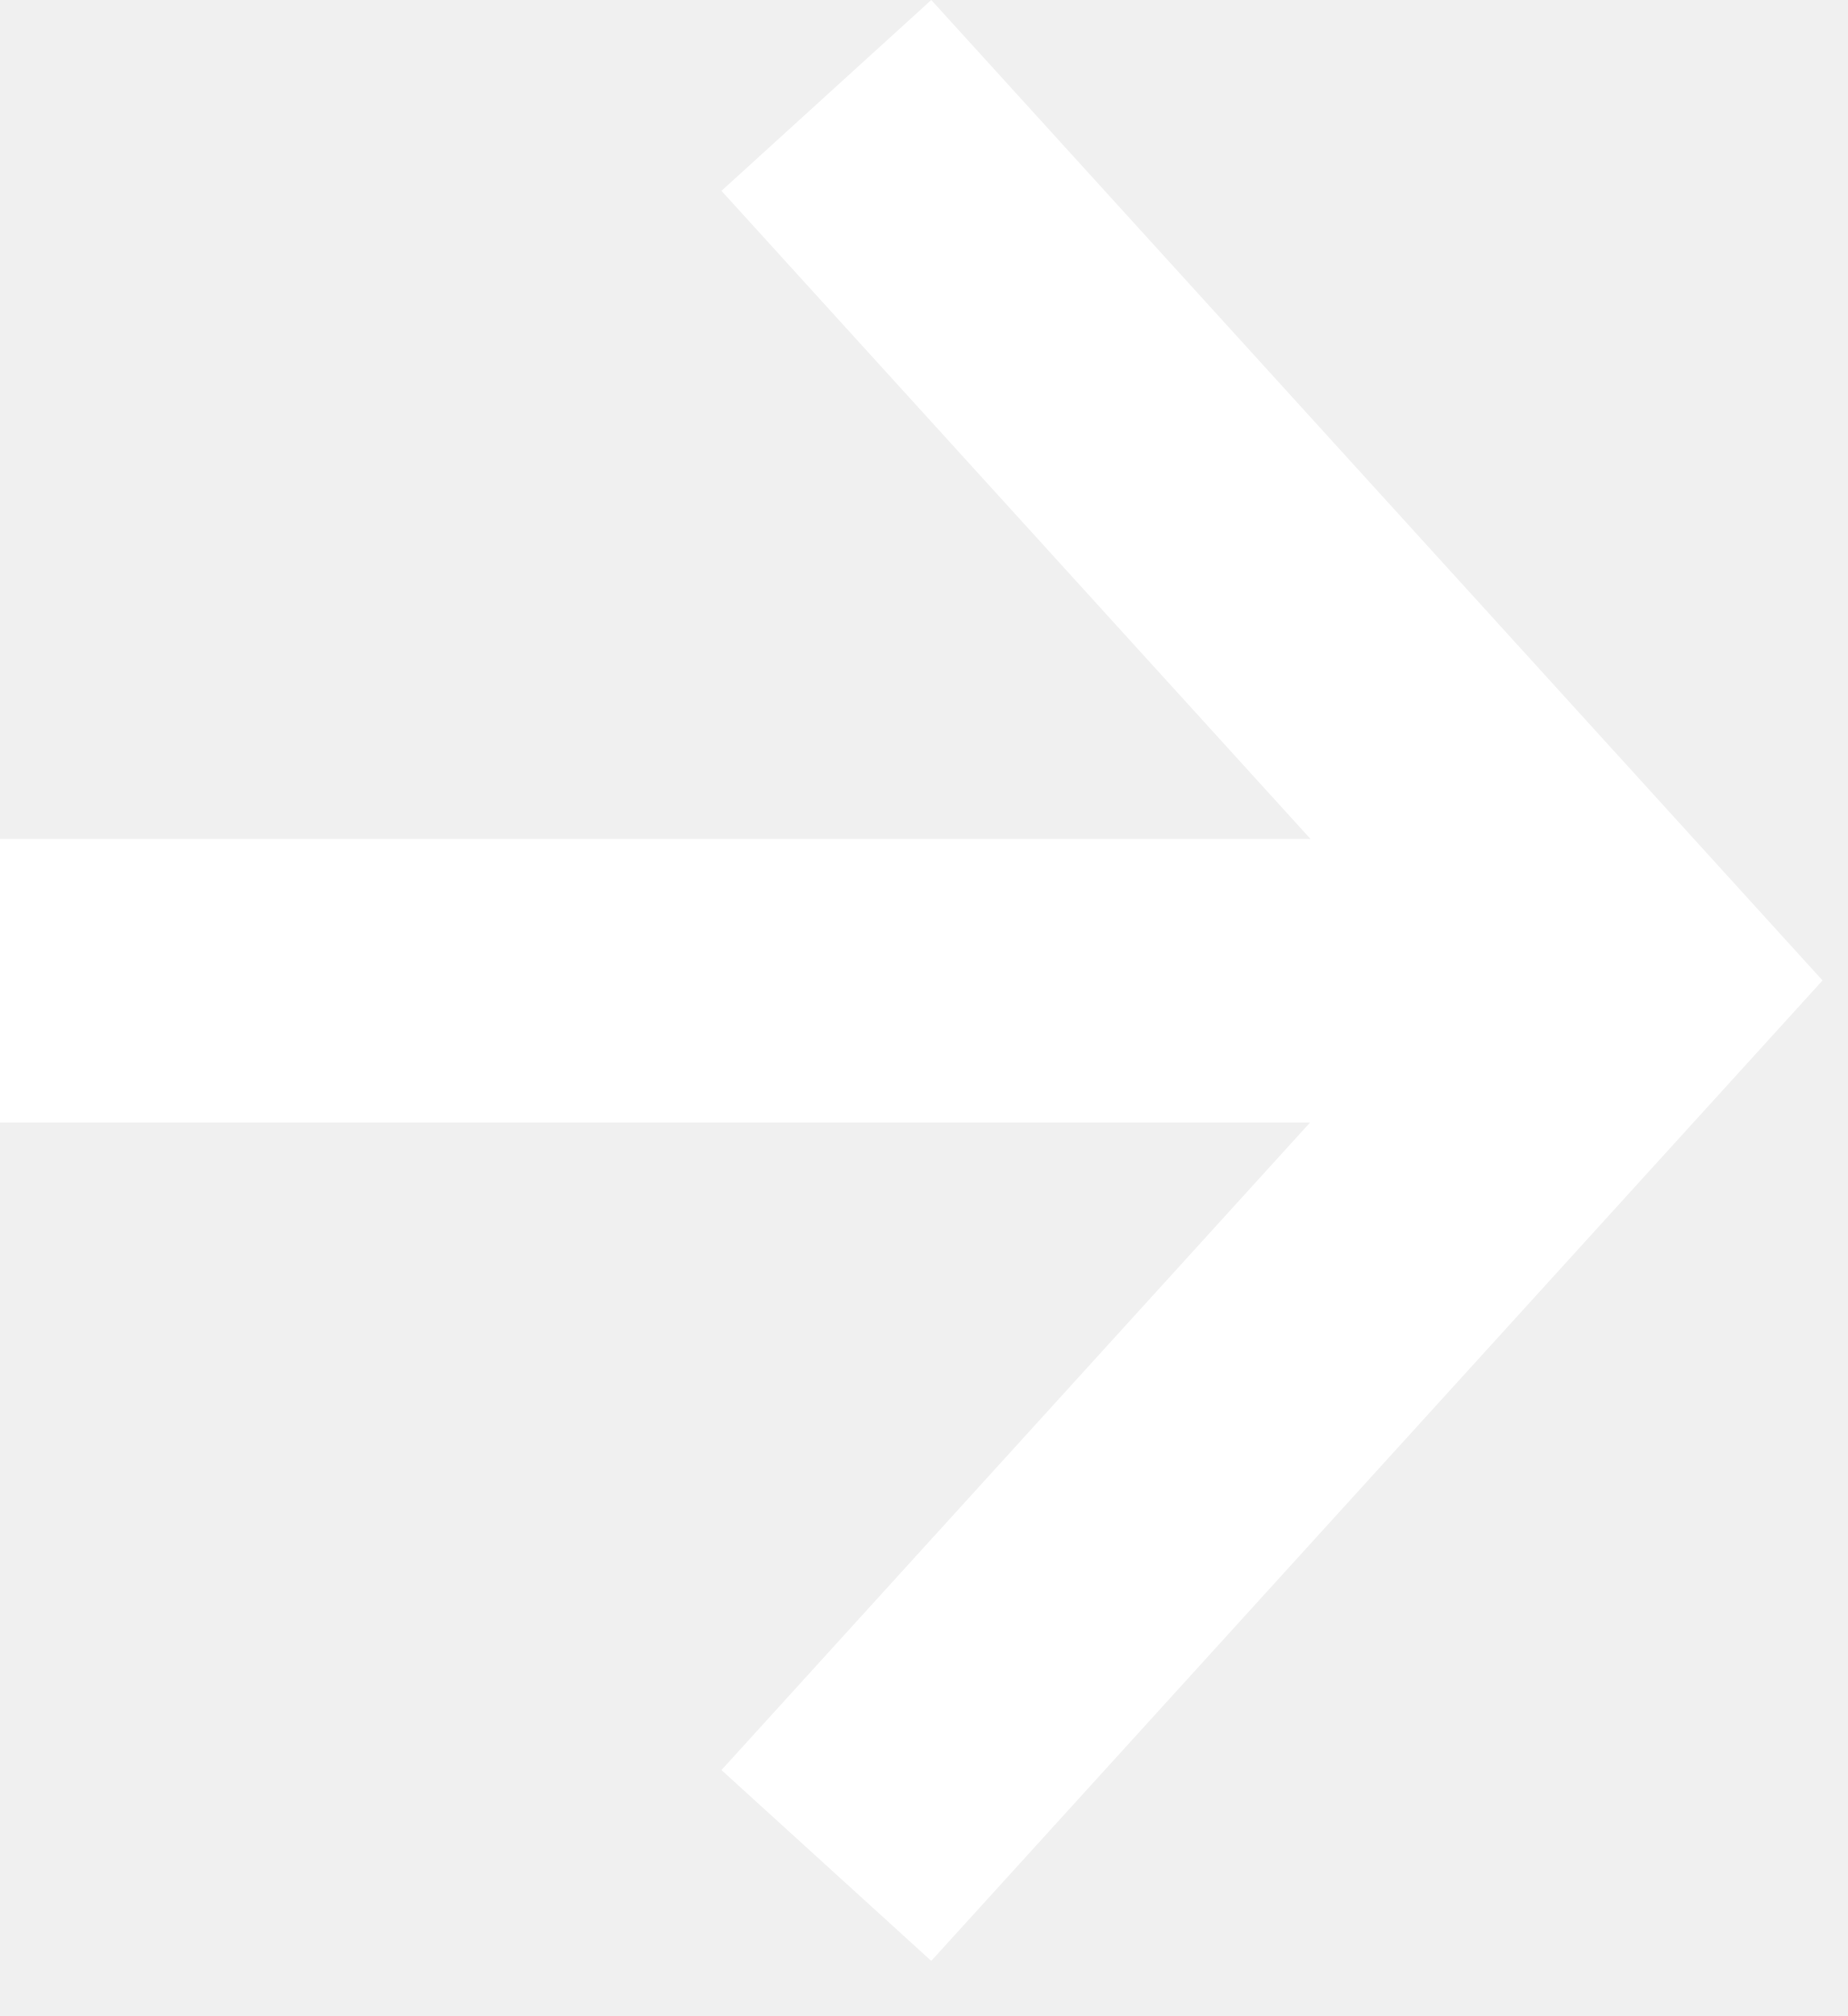
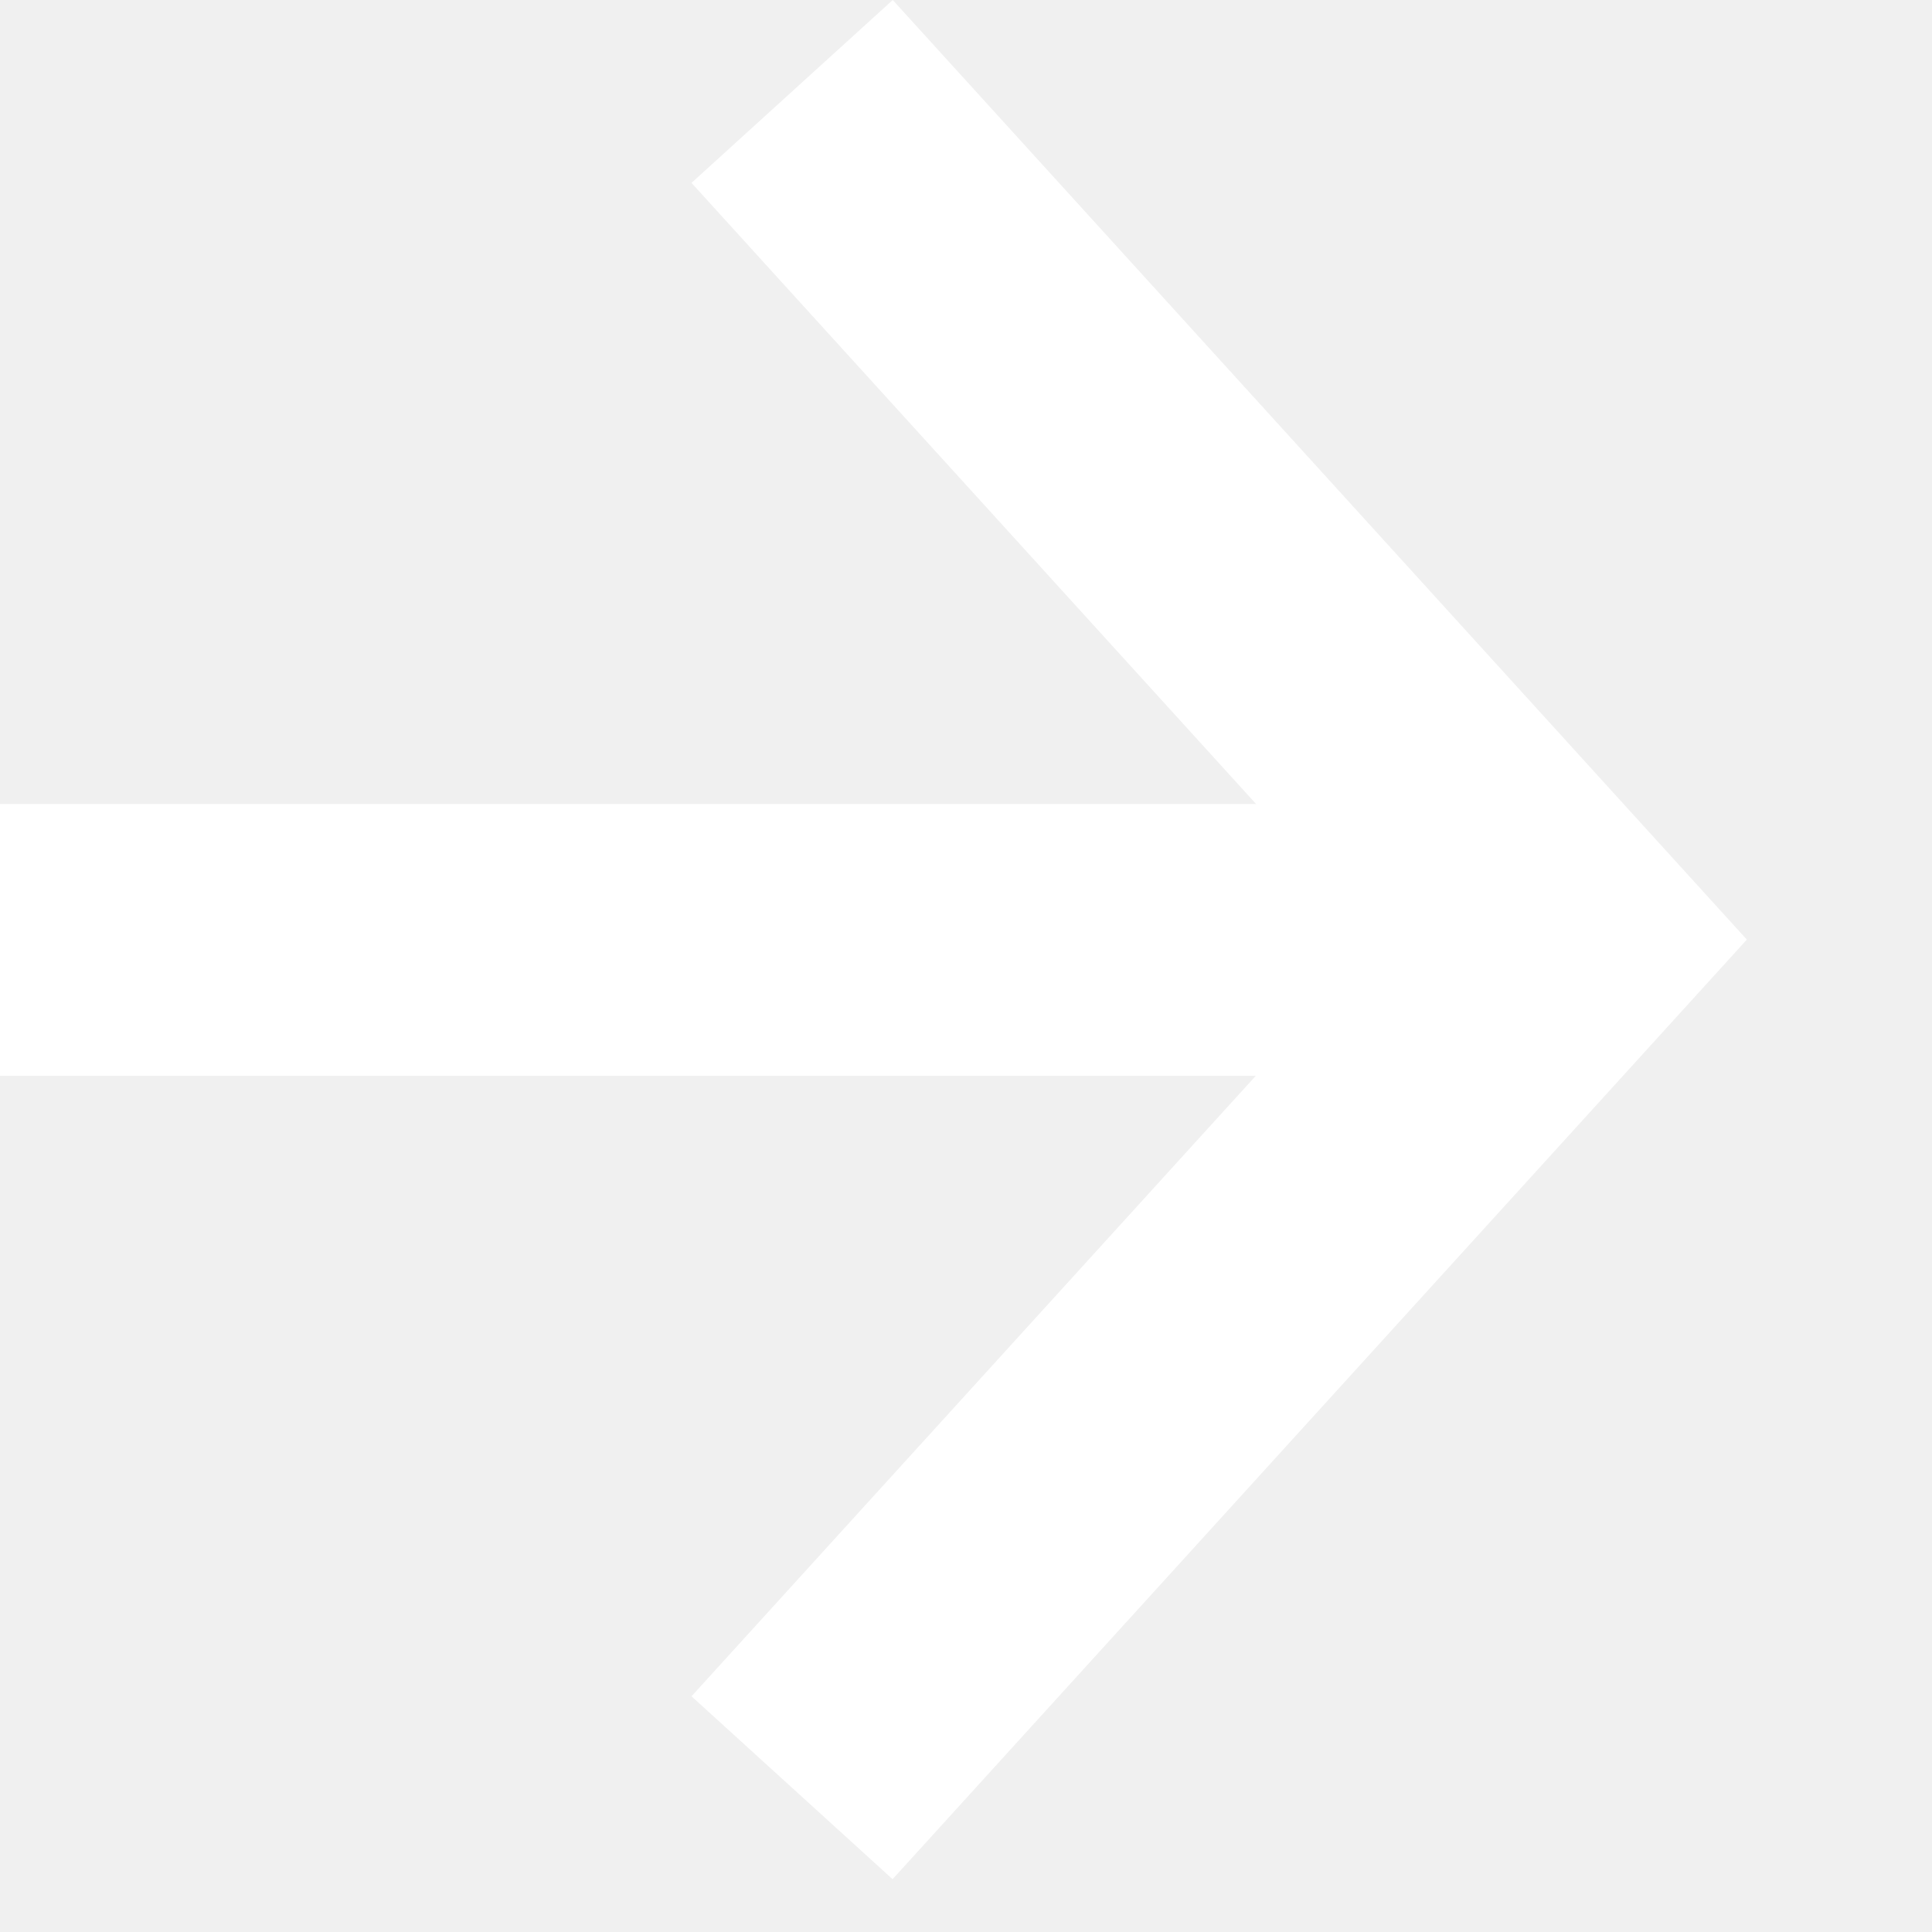
- <svg xmlns="http://www.w3.org/2000/svg" width="11px" height="12px" viewBox="0 0 11 12" version="1.1">
-   <defs />
-   <g id="Page-1" stroke="none" stroke-width="1" fill="none" fill-rule="evenodd">
-     <g id="Услуги.-Прокрутка.-1000-пк" transform="translate(-549, -721)" fill="#FFFFFF" fill-rule="nonzero">
-       <g id="Price" transform="translate(240, 698)">
-         <g id="Field" transform="translate(40, 20)">
-           <polygon id="Icon" points="273.295 4.136 274.544 3 279.85 8.836 274.544 14.672 273.295 13.536 276.799 9.682 269 9.682 269 7.994 276.802 7.994" />
-         </g>
-       </g>
-     </g>
-   </g>
+ <svg xmlns="http://www.w3.org/2000/svg" width="12" height="12">
+   <path fill="#FFF" fill-rule="nonzero" d="M4.295 1.136L5.545 0l5.305 5.836-5.306 5.836-1.249-1.136L7.8 6.682H0V4.994h7.802z" />
</svg>
